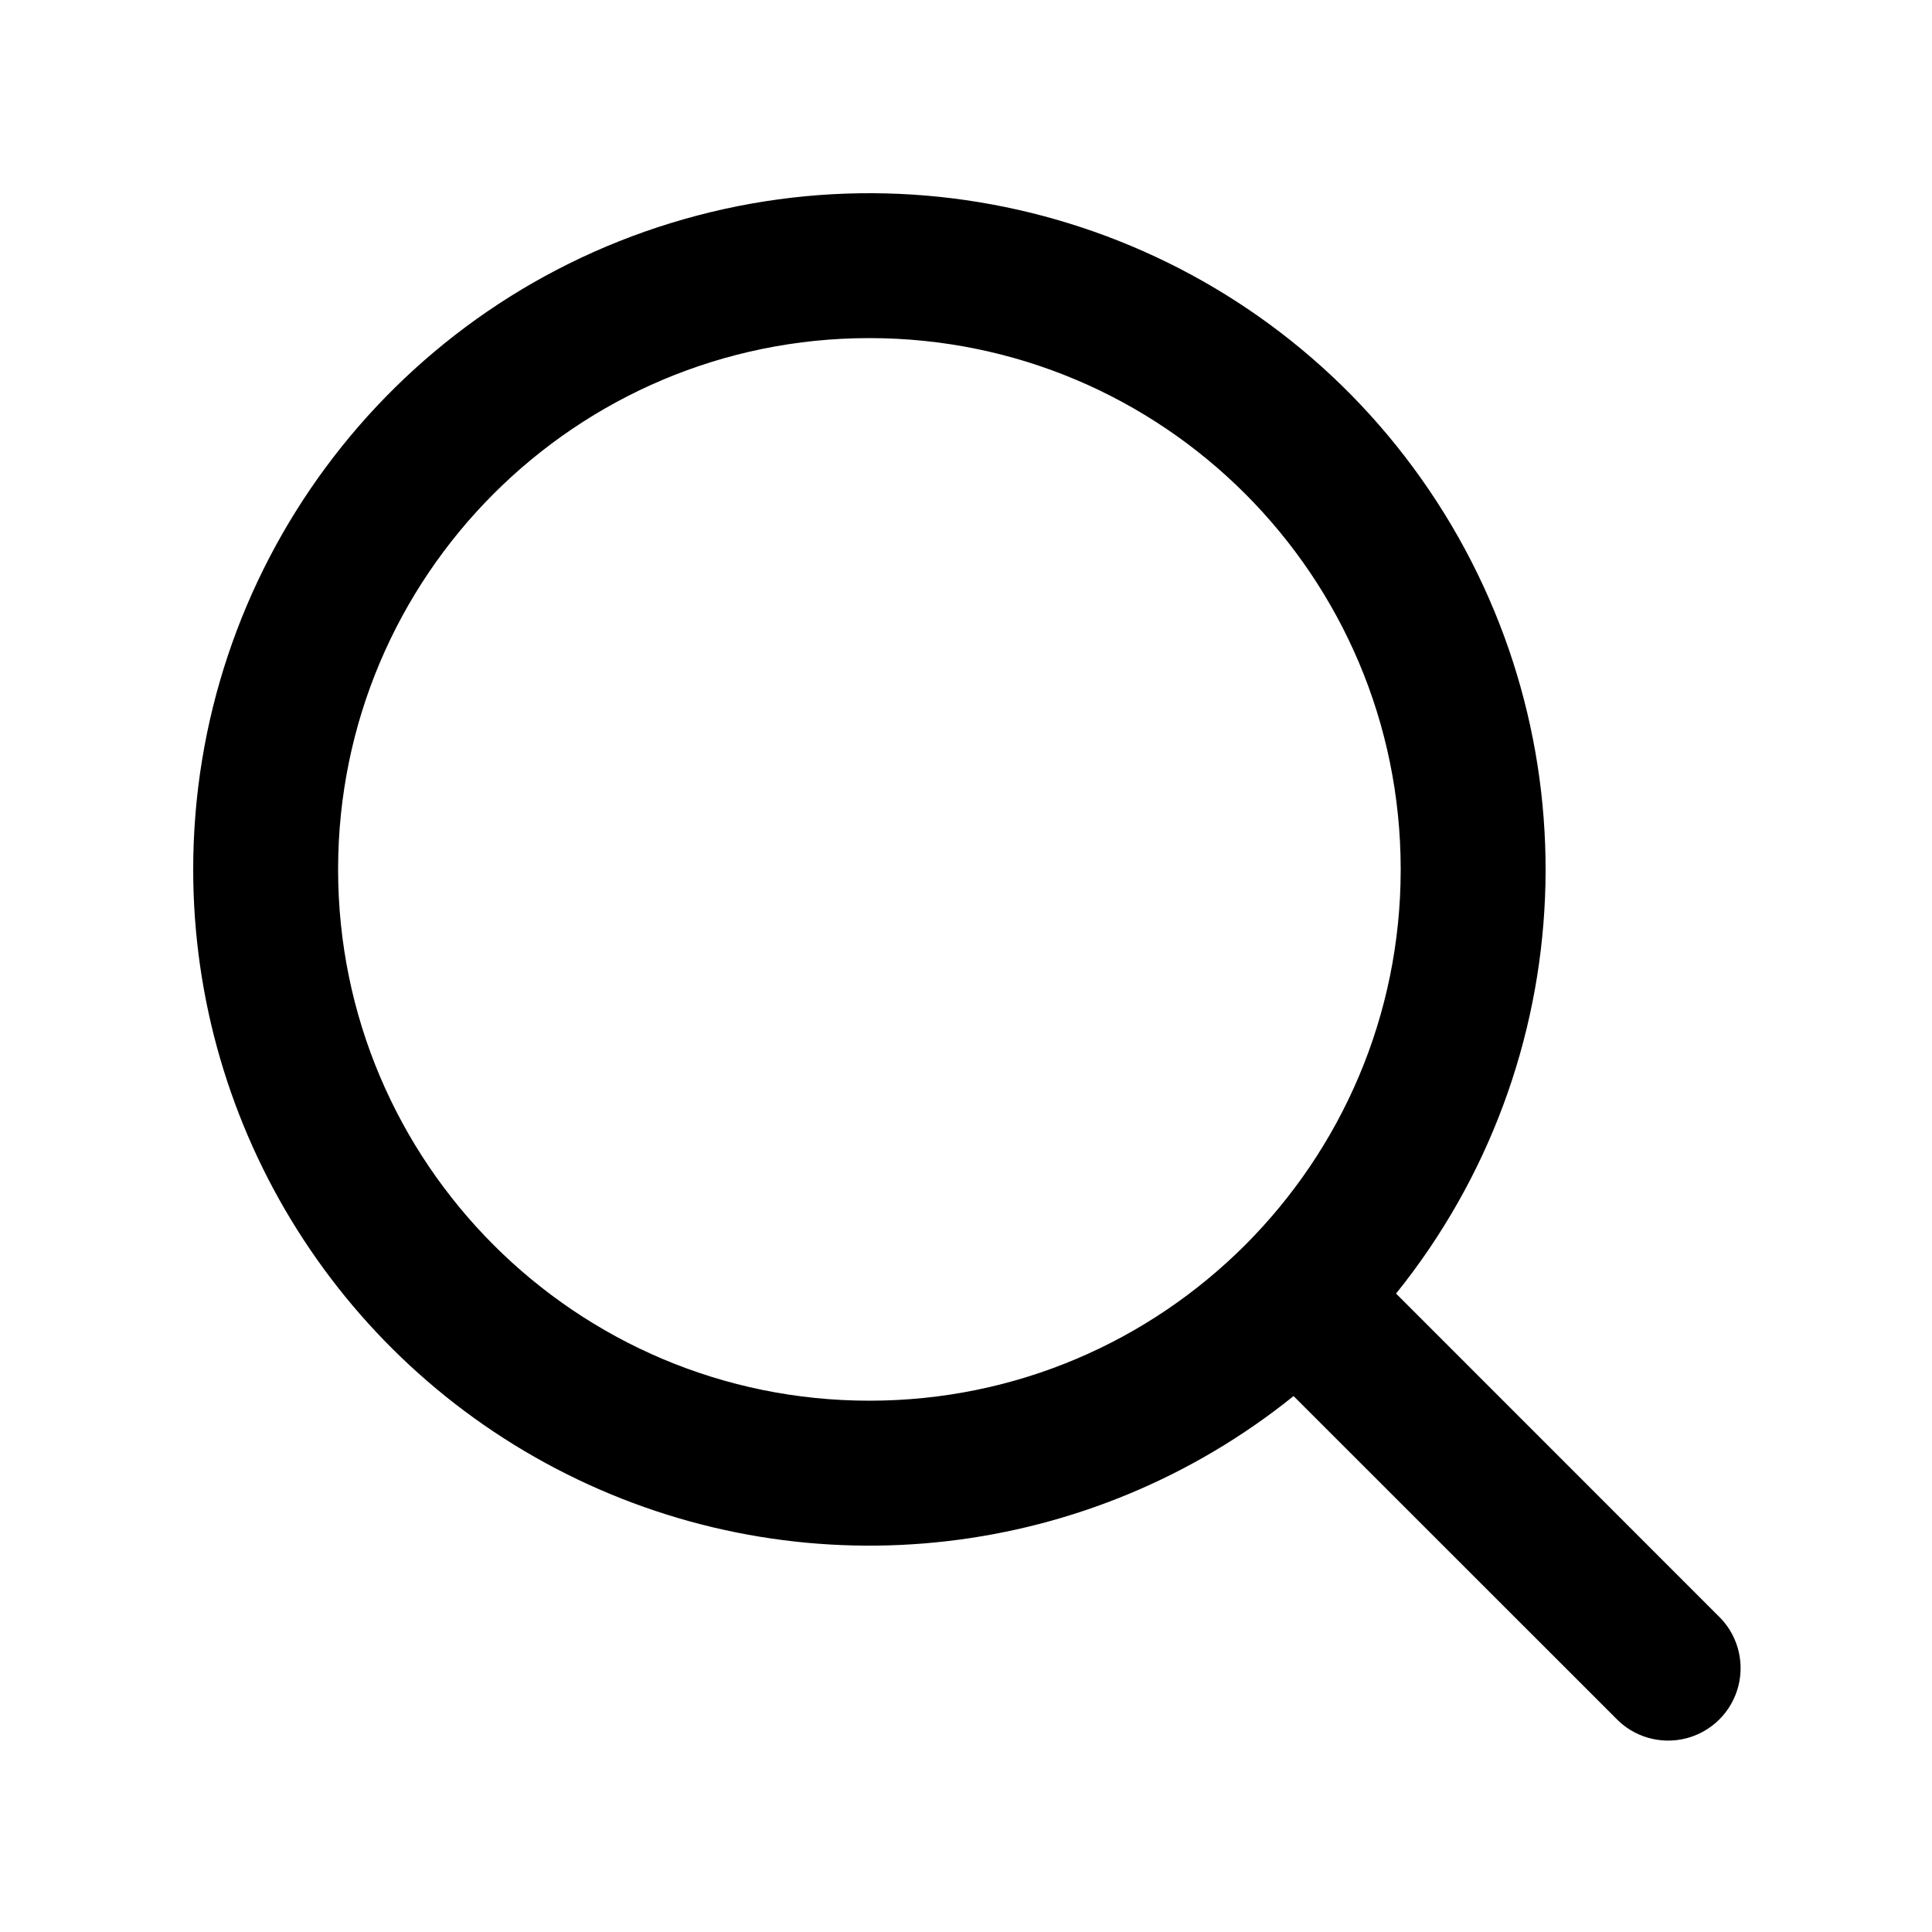
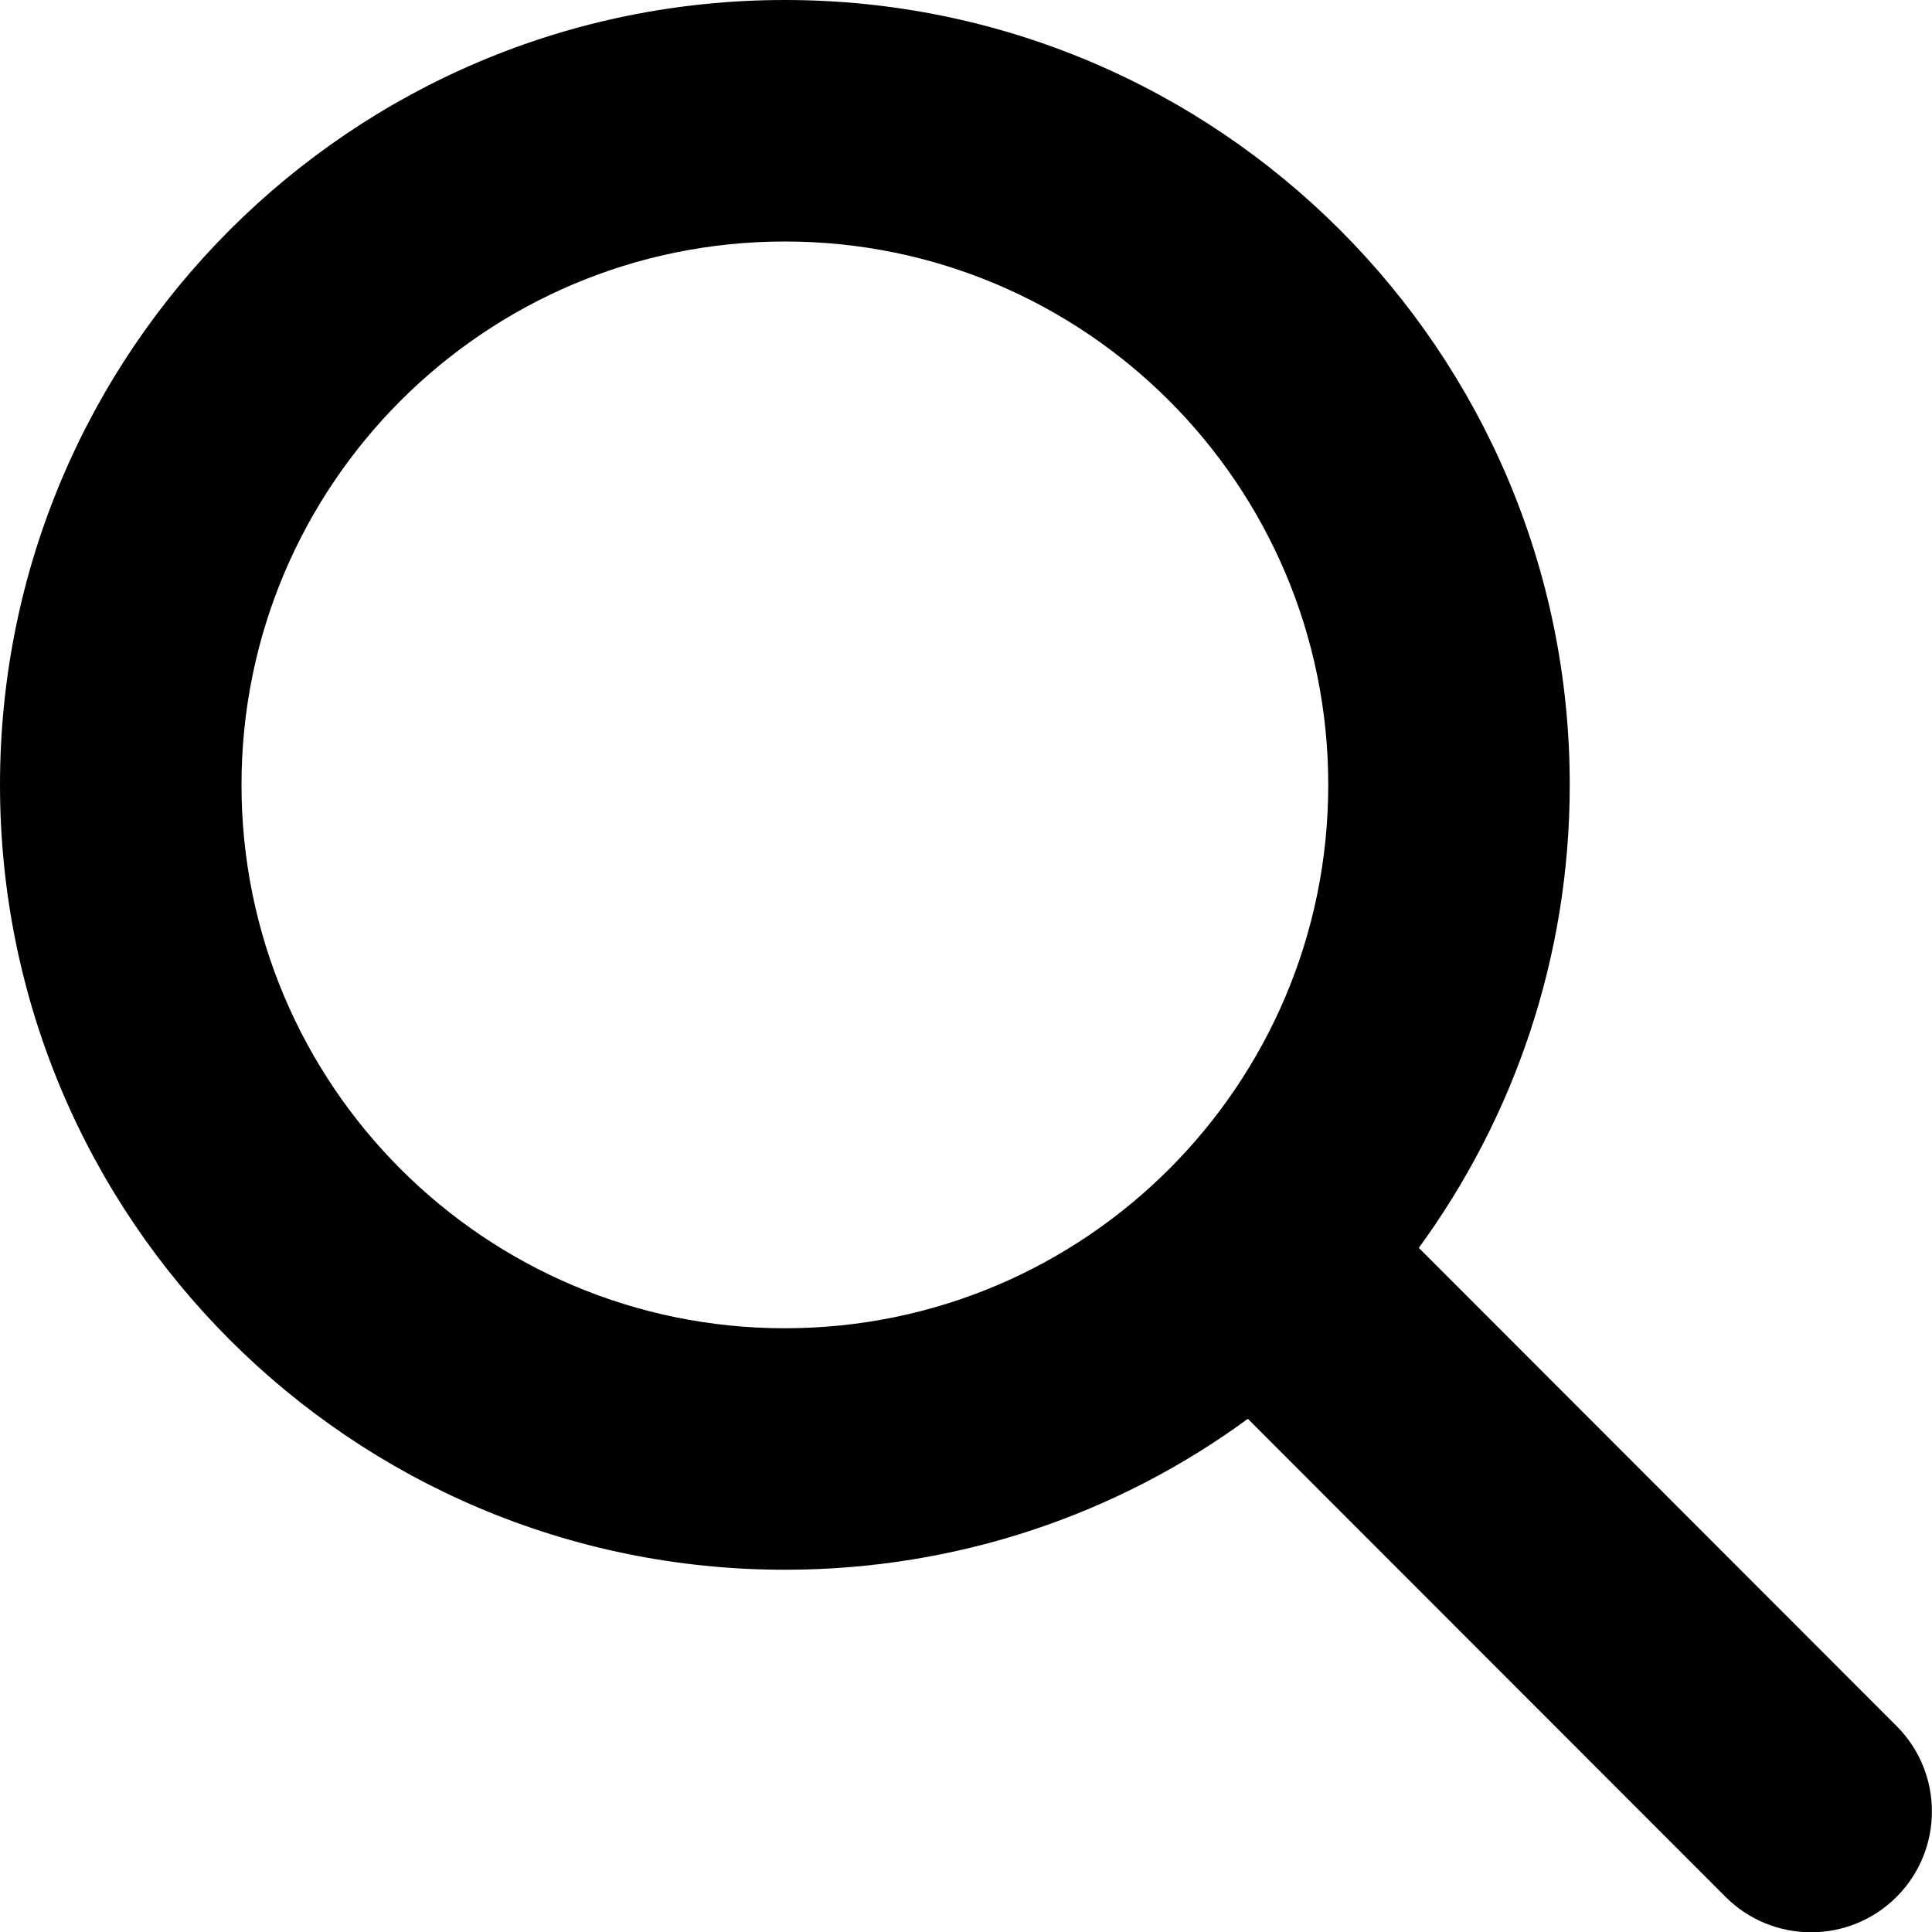
- <svg xmlns="http://www.w3.org/2000/svg" viewBox="0 0 20 20">
-   <path fill="currentValue" fill-rule="evenodd" d="M9 3.5a5.5 5.5 0 1 0 0 11 5.5 5.5 0 0 0 0-11zM2 9a7 7 0 1 1 12.452 4.391l3.328 3.329a.75.75 0 1 1-1.06 1.06l-3.329-3.328A7 7 0 0 1 2 9z" clip-rule="evenodd" />
+ <svg xmlns="http://www.w3.org/2000/svg" height="1em" viewBox="0 0 512 512">
+   <path d="M416 208c0 45.9-14.9 88.3-40 122.7L502.6 457.4c12.5 12.5 12.5 32.8 0 45.3s-32.8 12.5-45.3 0L330.7 376c-34.4 25.2-76.8 40-122.7 40C93.1 416 0 322.9 0 208S93.1 0 208 0S416 93.1 416 208zM208 352a144 144 0 1 0 0-288 144 144 0 1 0 0 288z" />
</svg>
